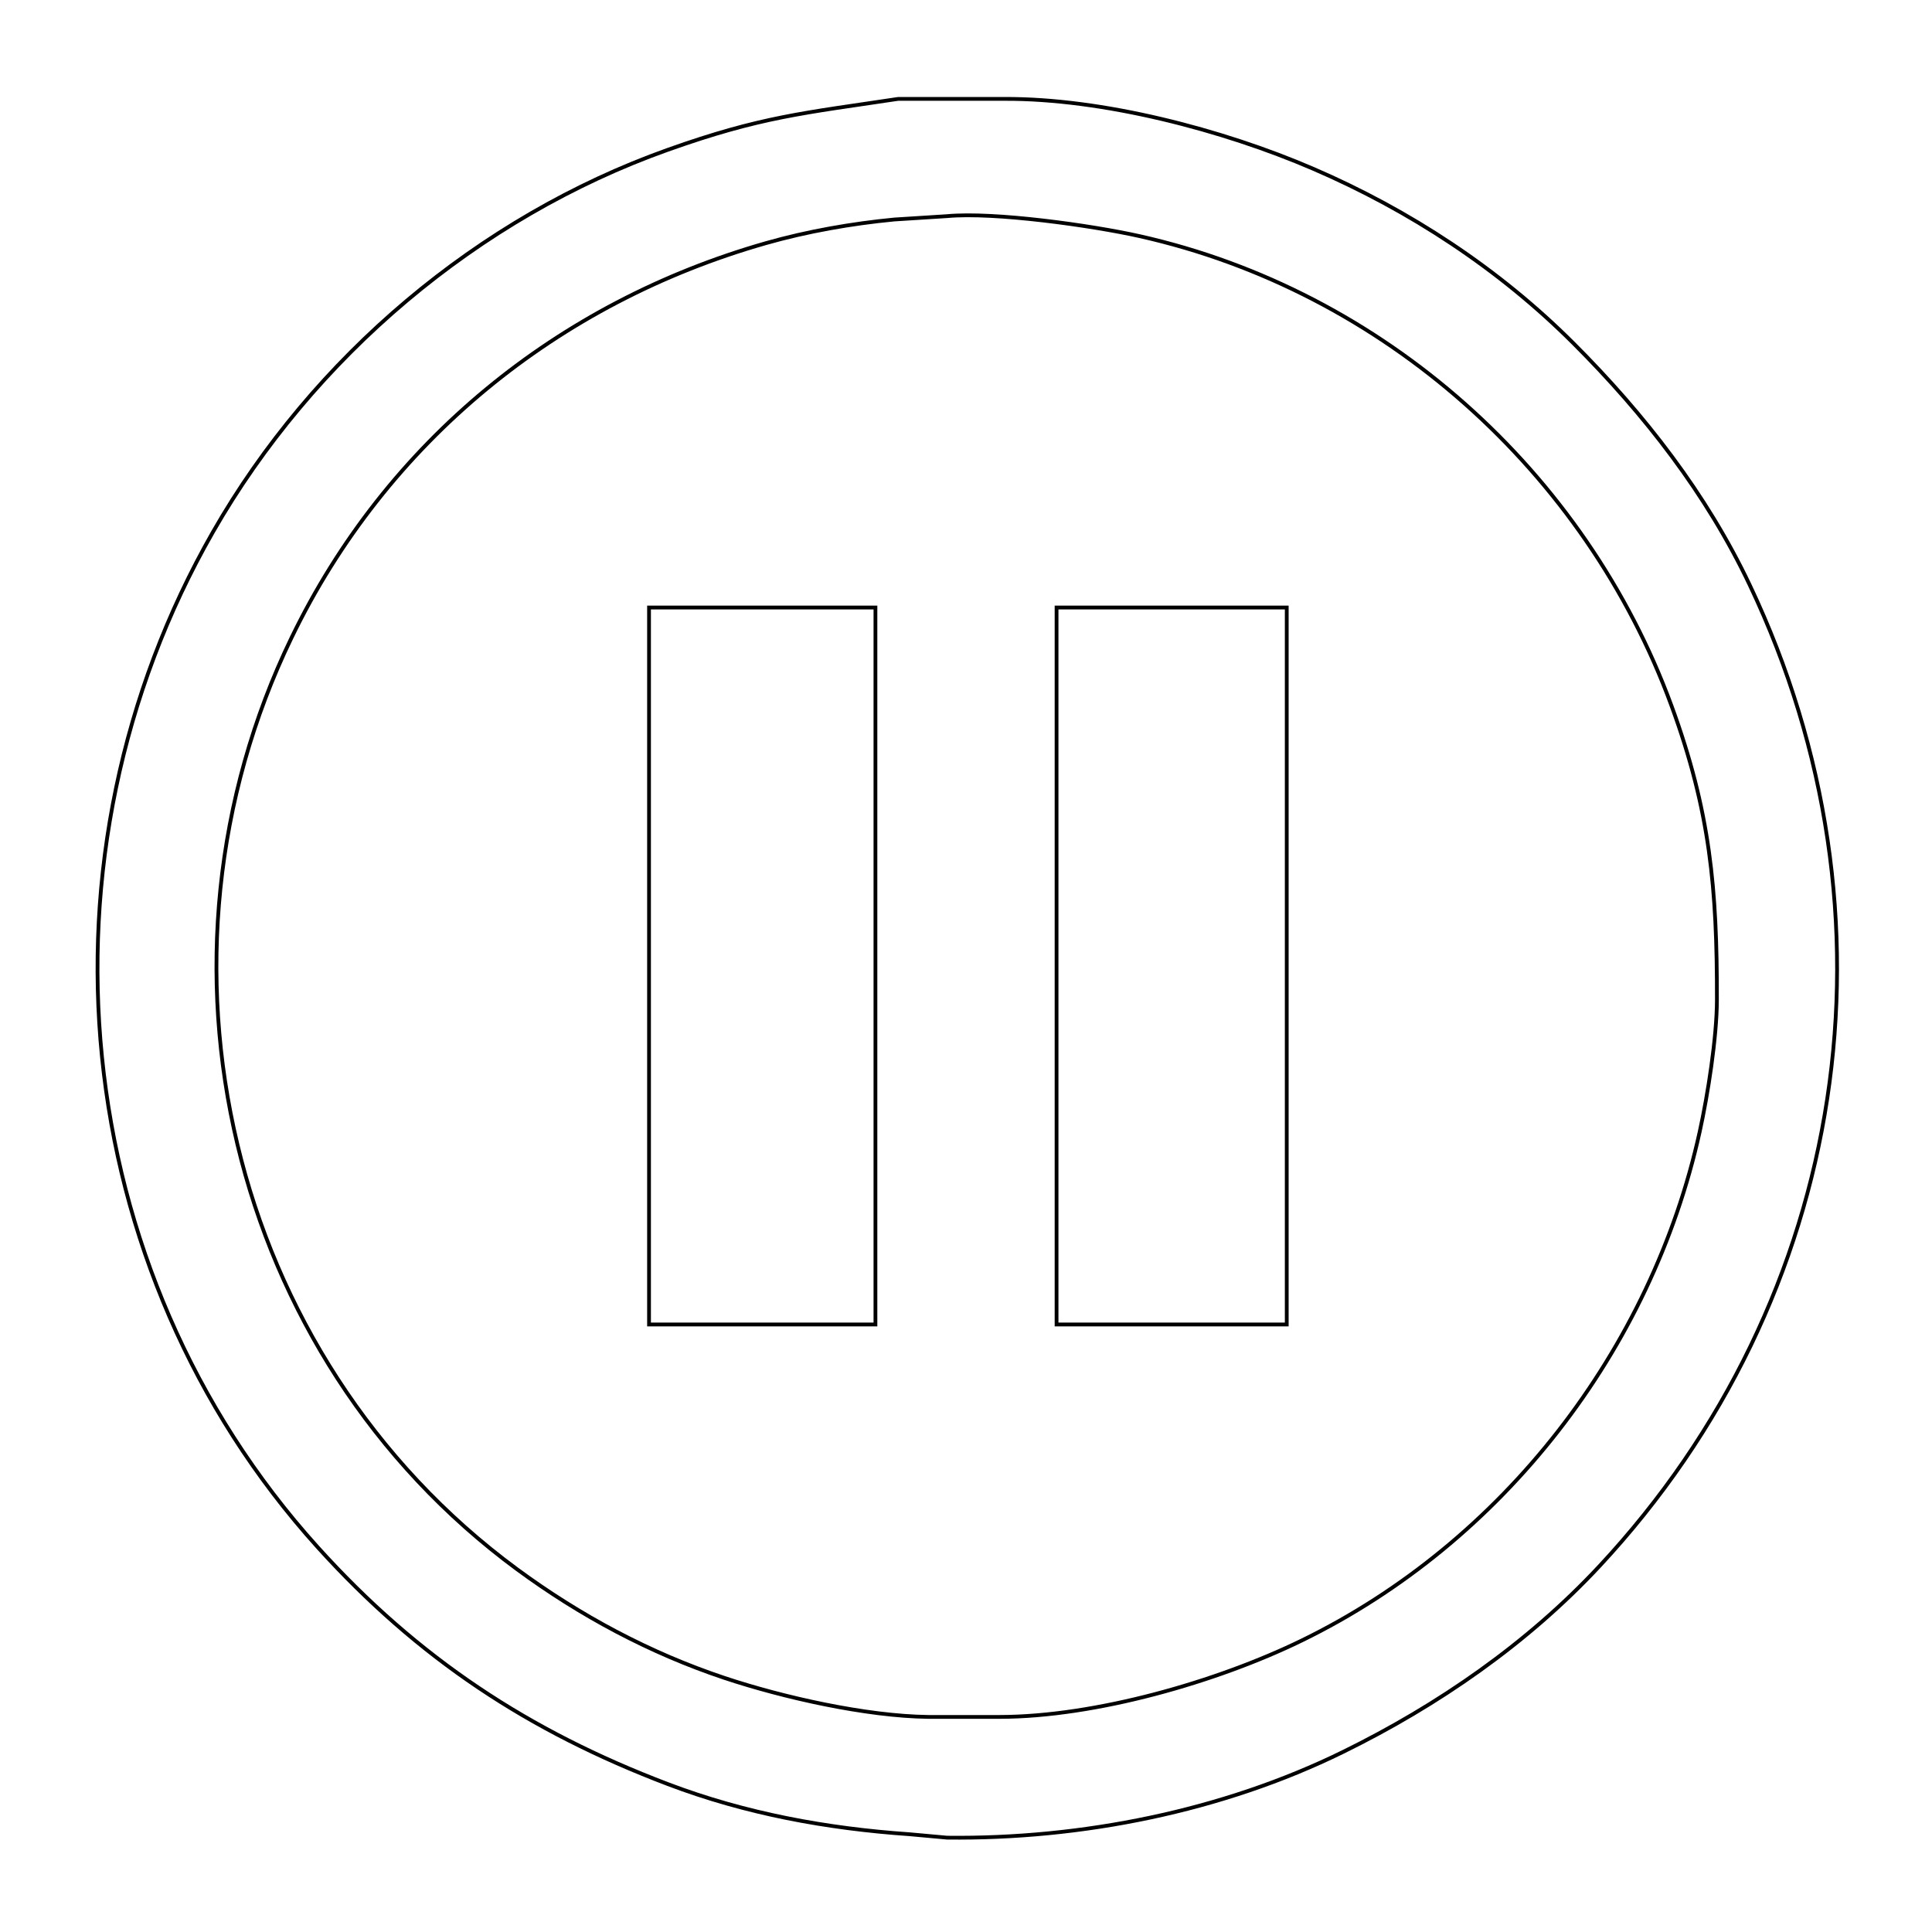
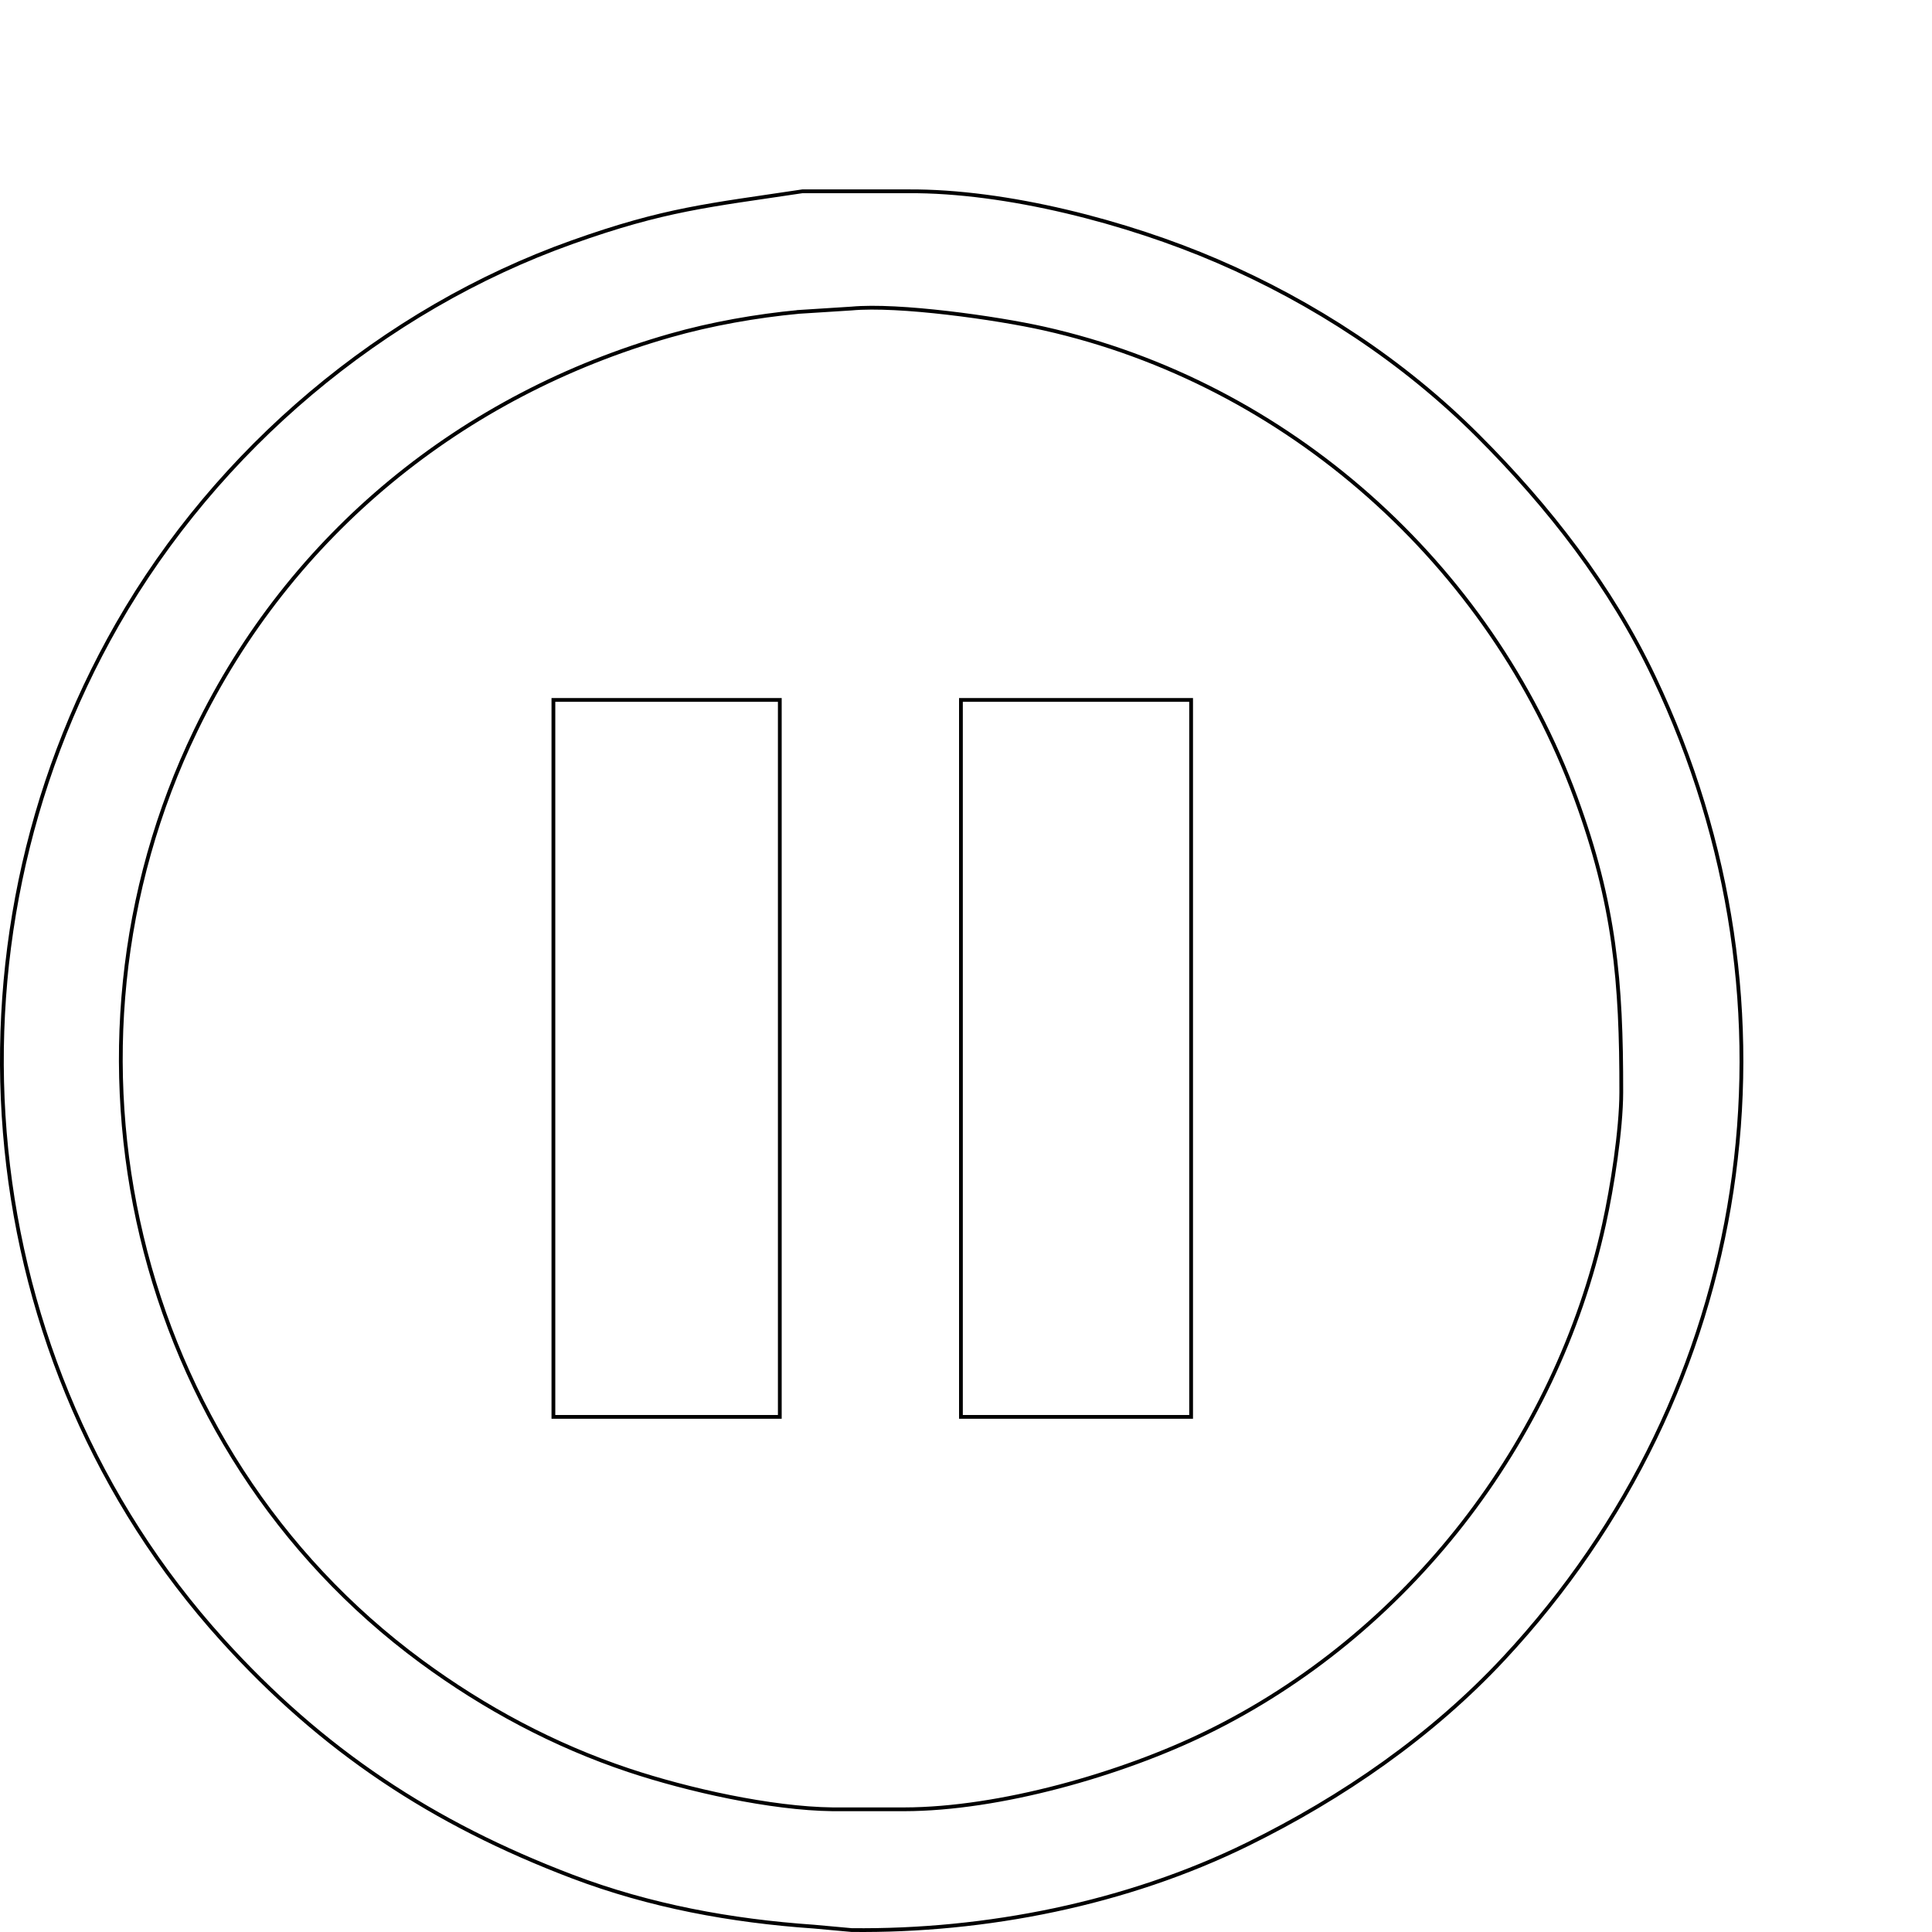
- <svg xmlns="http://www.w3.org/2000/svg" width="7.111in" height="7.111in" viewBox="0 0 512 512">
-   <path id="Pause" fill="none" stroke="black" stroke-width="1" d="M 266.00,26.21            C 292.10,26.04 324.10,34.41 348.00,44.72              373.56,55.74 397.29,71.29 417.00,91.00              435.78,109.77 452.23,130.89 463.68,155.00              505.28,242.54 490.16,343.89 423.91,415.00              404.75,435.57 381.14,451.88 356.00,464.24              323.95,480.00 286.59,487.41 251.00,487.00              251.00,487.00 241.00,486.09 241.00,486.09              219.12,484.58 197.59,480.63 177.00,472.81              140.08,458.78 110.80,439.49 84.17,410.00              17.74,336.45 7.44,226.58 56.43,141.00              82.93,94.70 126.66,57.62 177.00,39.69              201.62,30.92 213.02,29.97 238.00,26.21              238.00,26.21 266.00,26.21 266.00,26.21 Z            M 237.00,58.17            C 225.75,59.24 213.87,61.33 203.00,64.43              147.81,80.16 102.37,117.11 77.26,169.00              36.04,254.15 60.25,359.32 137.00,415.85              153.77,428.19 172.22,438.07 192.00,444.67              207.61,449.87 229.58,454.80 246.00,455.00              246.00,455.00 265.00,455.00 265.00,455.00              290.20,454.96 322.43,445.75 345.00,434.74              398.29,408.76 437.70,357.70 450.42,300.00              452.59,290.17 454.98,274.95 455.00,265.00              455.05,235.54 453.25,215.10 442.95,187.00              420.22,125.03 366.57,77.04 302.00,62.58              289.37,59.75 263.48,56.12 251.00,57.28              251.00,57.28 237.00,58.17 237.00,58.17 Z            M 232.00,161.00            C 232.00,161.00 232.00,351.00 232.00,351.00              232.00,351.00 172.00,351.00 172.00,351.00              172.00,351.00 172.00,161.00 172.00,161.00              172.00,161.00 232.00,161.00 232.00,161.00 Z            M 341.00,161.00            C 341.00,161.00 341.00,351.00 341.00,351.00              341.00,351.00 280.00,351.00 280.00,351.00              280.00,351.00 280.00,161.00 280.00,161.00              280.00,161.00 341.00,161.00 341.00,161.00 Z" />
+ <svg xmlns="http://www.w3.org/2000/svg" width="7.111in" height="7.111in" viewBox="0 0 512 512" id="svg2" version="1.1">
+   <defs id="defs7" />
+   <path id="Pause" d="m 240.657,50.694 c 26.1,-0.17 58.1,8.2 82,18.51 25.56,11.02 49.29,26.57 69,46.28 18.78,18.77 35.23,39.89 46.68,64 41.6,87.54 26.48,188.89 -39.77,260 -19.16,20.57 -42.77,36.88 -67.91,49.24 -32.05,15.76 -69.41,23.17 -105,22.76 0,0 -10,-0.91 -10,-0.91 -21.88,-1.51 -43.41,-5.46 -64,-13.28 -36.92,-14.03 -66.2,-33.32 -92.83,-62.81 -66.43,-73.55 -76.73,-183.42 -27.74,-269 26.5,-46.3 70.23,-83.38 120.57,-101.31 24.62,-8.77 36.02,-9.72 61,-13.48 0,0 28,0 28,0 z m -29,31.96 c -11.25,1.07 -23.13,3.16 -34,6.26 -55.19,15.73 -100.63,52.68 -125.74,104.57 -41.22,85.15 -17.01,190.32 59.74,246.85 16.77,12.34 35.22,22.22 55,28.82 15.61,5.2 37.58,10.13 54,10.33 0,0 19,0 19,0 25.2,-0.04 57.43,-9.25 80,-20.26 53.29,-25.98 92.7,-77.04 105.42,-134.74 2.17,-9.83 4.56,-25.05 4.58,-35 0.05,-29.46 -1.75,-49.9 -12.05,-78 -22.73,-61.97 -76.38,-109.96 -140.95,-124.42 -12.63,-2.83 -38.52,-6.46 -51,-5.3 0,0 -14,0.89 -14,0.89 z m -5,102.83 c 0,0 0,190 0,190 0,0 -60,0 -60,0 0,0 0,-190 0,-190 0,0 60,0 60,0 z m 109,0 c 0,0 0,190 0,190 0,0 -61,0 -61,0 0,0 0,-190 0,-190 0,0 61,0 61,0 z" style="fill:none;stroke:#000000;stroke-width:1" />
</svg>
